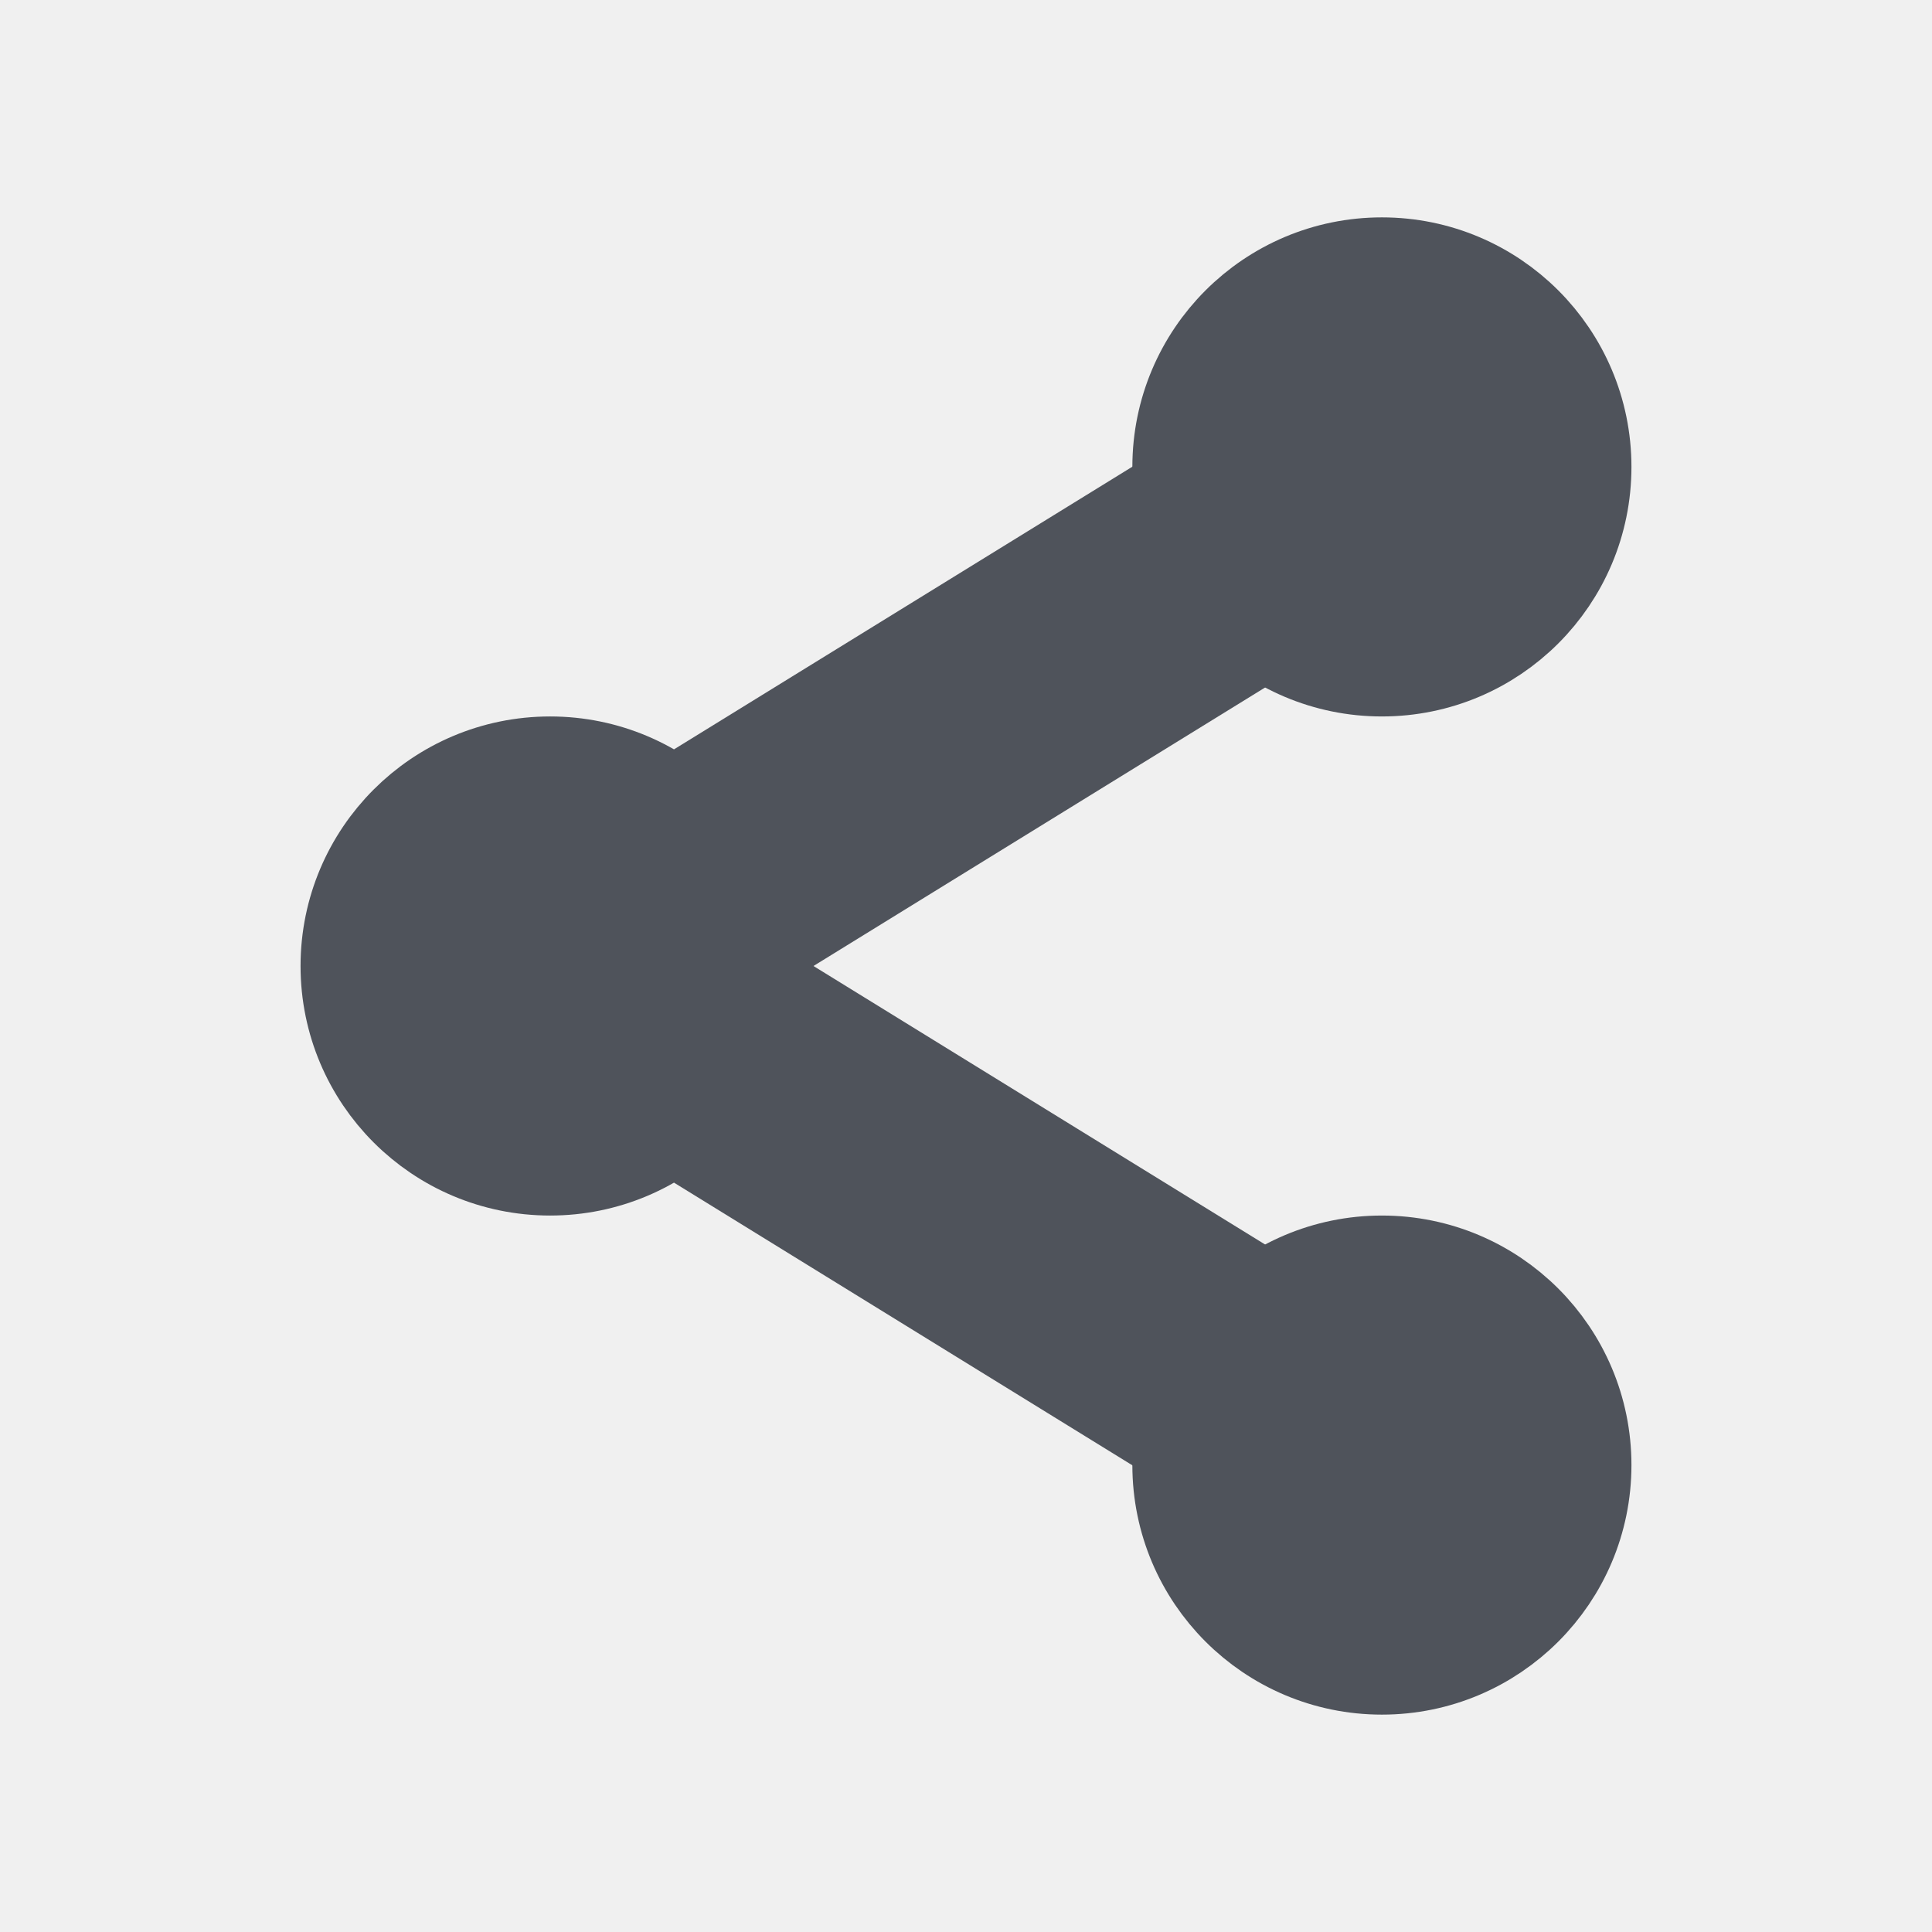
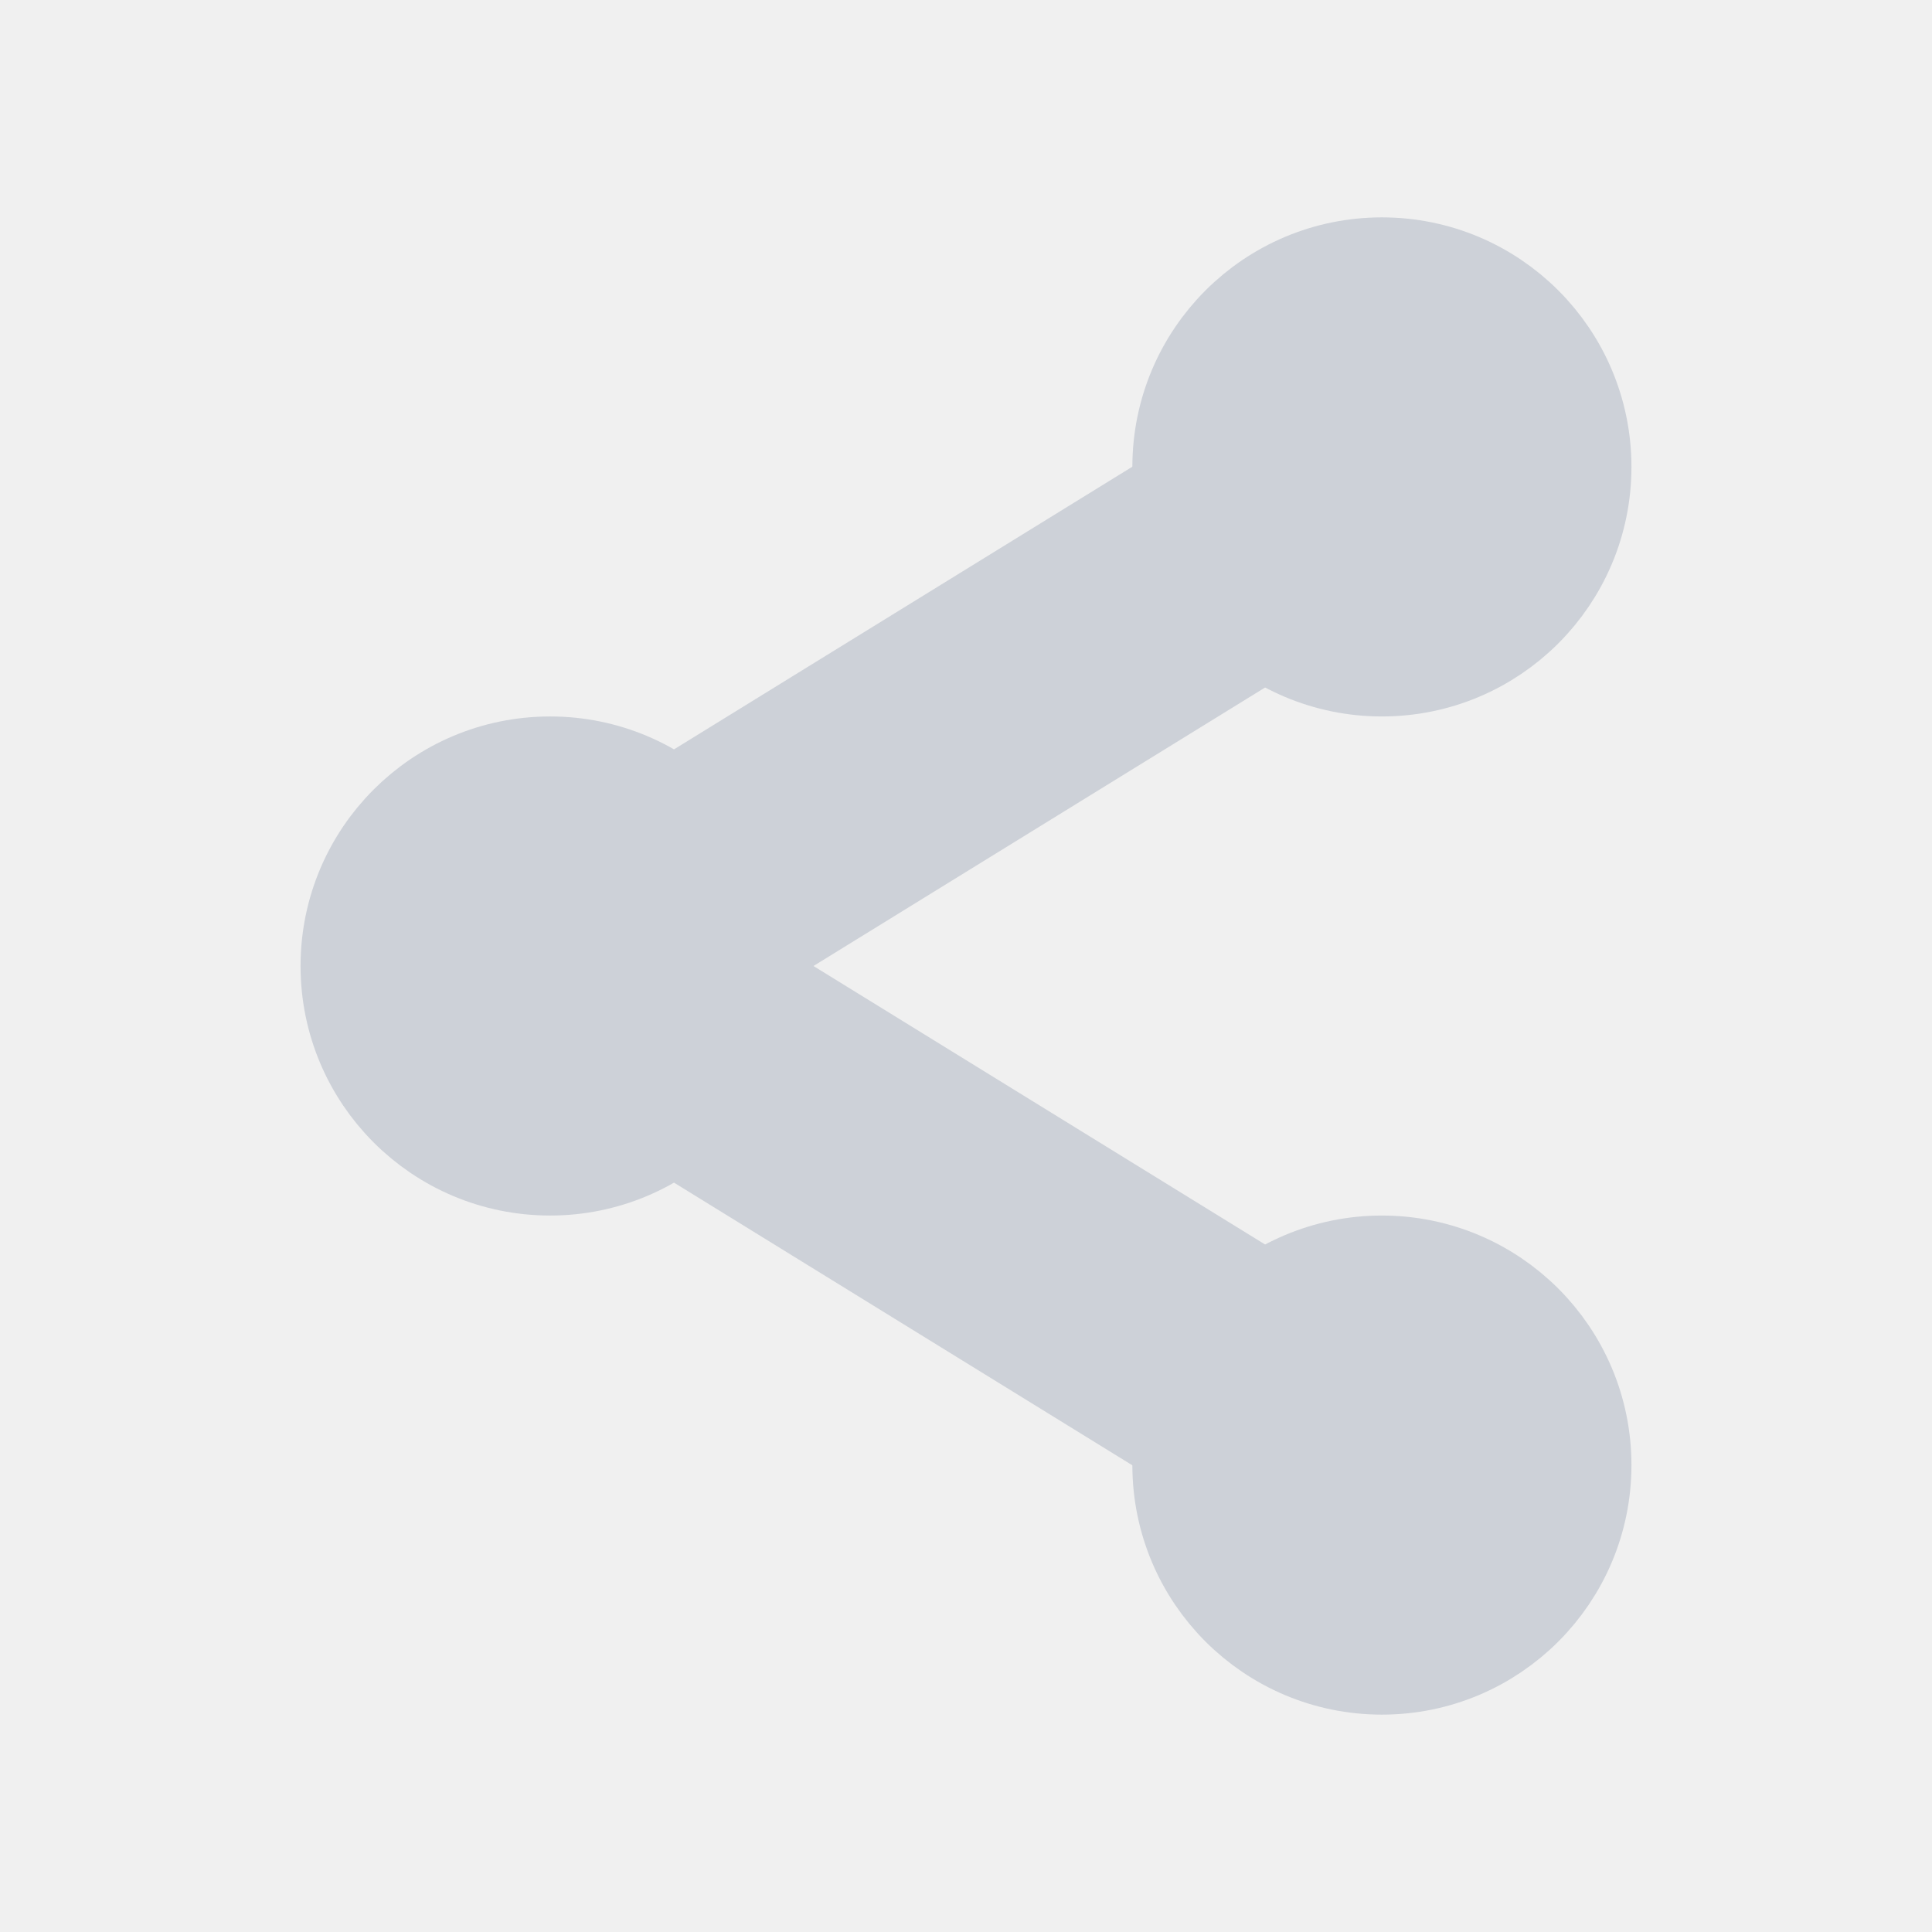
<svg xmlns="http://www.w3.org/2000/svg" viewBox="0 0 24 24" width="16" height="16">
  <defs>
    <mask id="sym" maskUnits="userSpaceOnUse" x="-3" y="-3" width="30" height="30">
      <g transform="translate(12 12) scale(1.0333) translate(-12.000 -12.000)">
        <circle cx="17" cy="6" r="2.4" fill="#fff" stroke="#fff" stroke-width="1.2" stroke-linejoin="round" stroke-linecap="round" />
        <circle cx="7" cy="12" r="2.4" fill="#fff" stroke="#fff" stroke-width="1.2" stroke-linejoin="round" stroke-linecap="round" />
        <circle cx="17" cy="18" r="2.4" fill="#fff" stroke="#fff" stroke-width="1.2" stroke-linejoin="round" stroke-linecap="round" />
        <path data-line="1" d="M9 10.9 15 7.2" fill="none" stroke="#fff" stroke-width="3.097" stroke-linejoin="round" stroke-linecap="round" />
        <path data-line="1" d="M9 13.1 15 16.8" fill="none" stroke="#fff" stroke-width="3.097" stroke-linejoin="round" stroke-linecap="round" />
      </g>
    </mask>
  </defs>
-   <rect x="-3" y="-3" width="30" height="30" fill="#4f535b" mask="url(#sym)" />
+   <rect x="-3" y="-3" width="30" height="30" fill="#cdd1d8" mask="url(#sym)" />
</svg>
